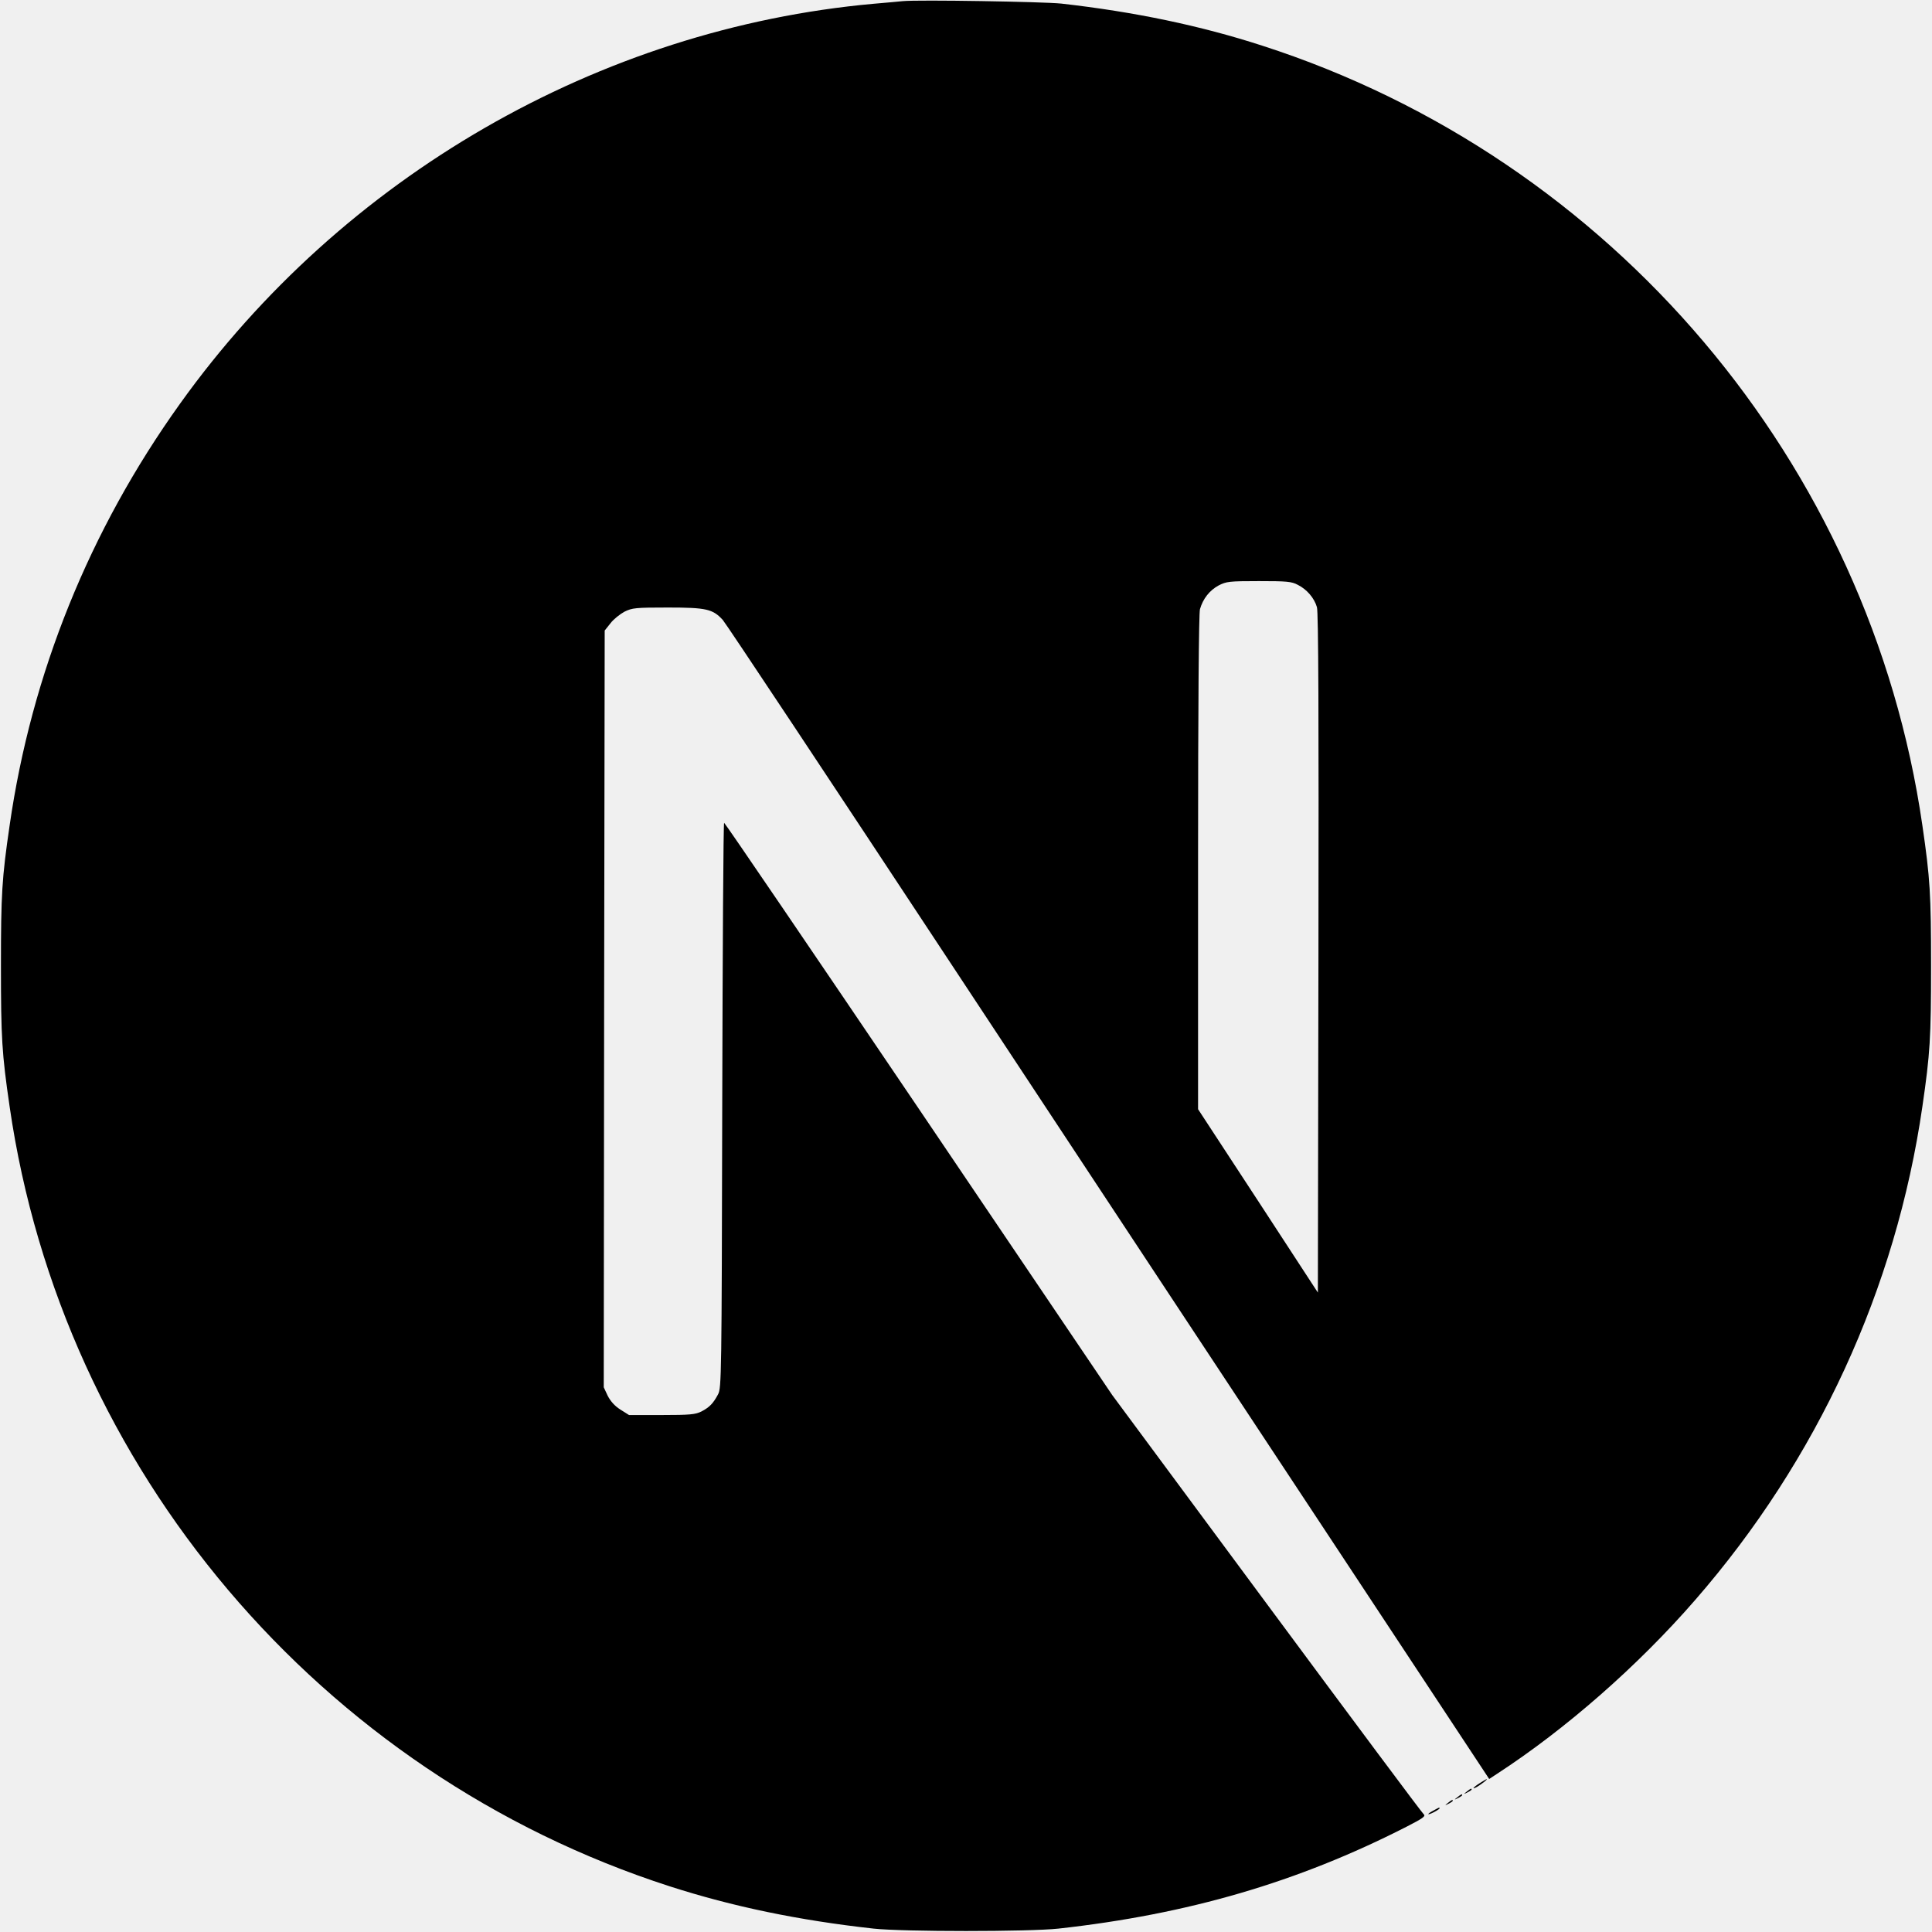
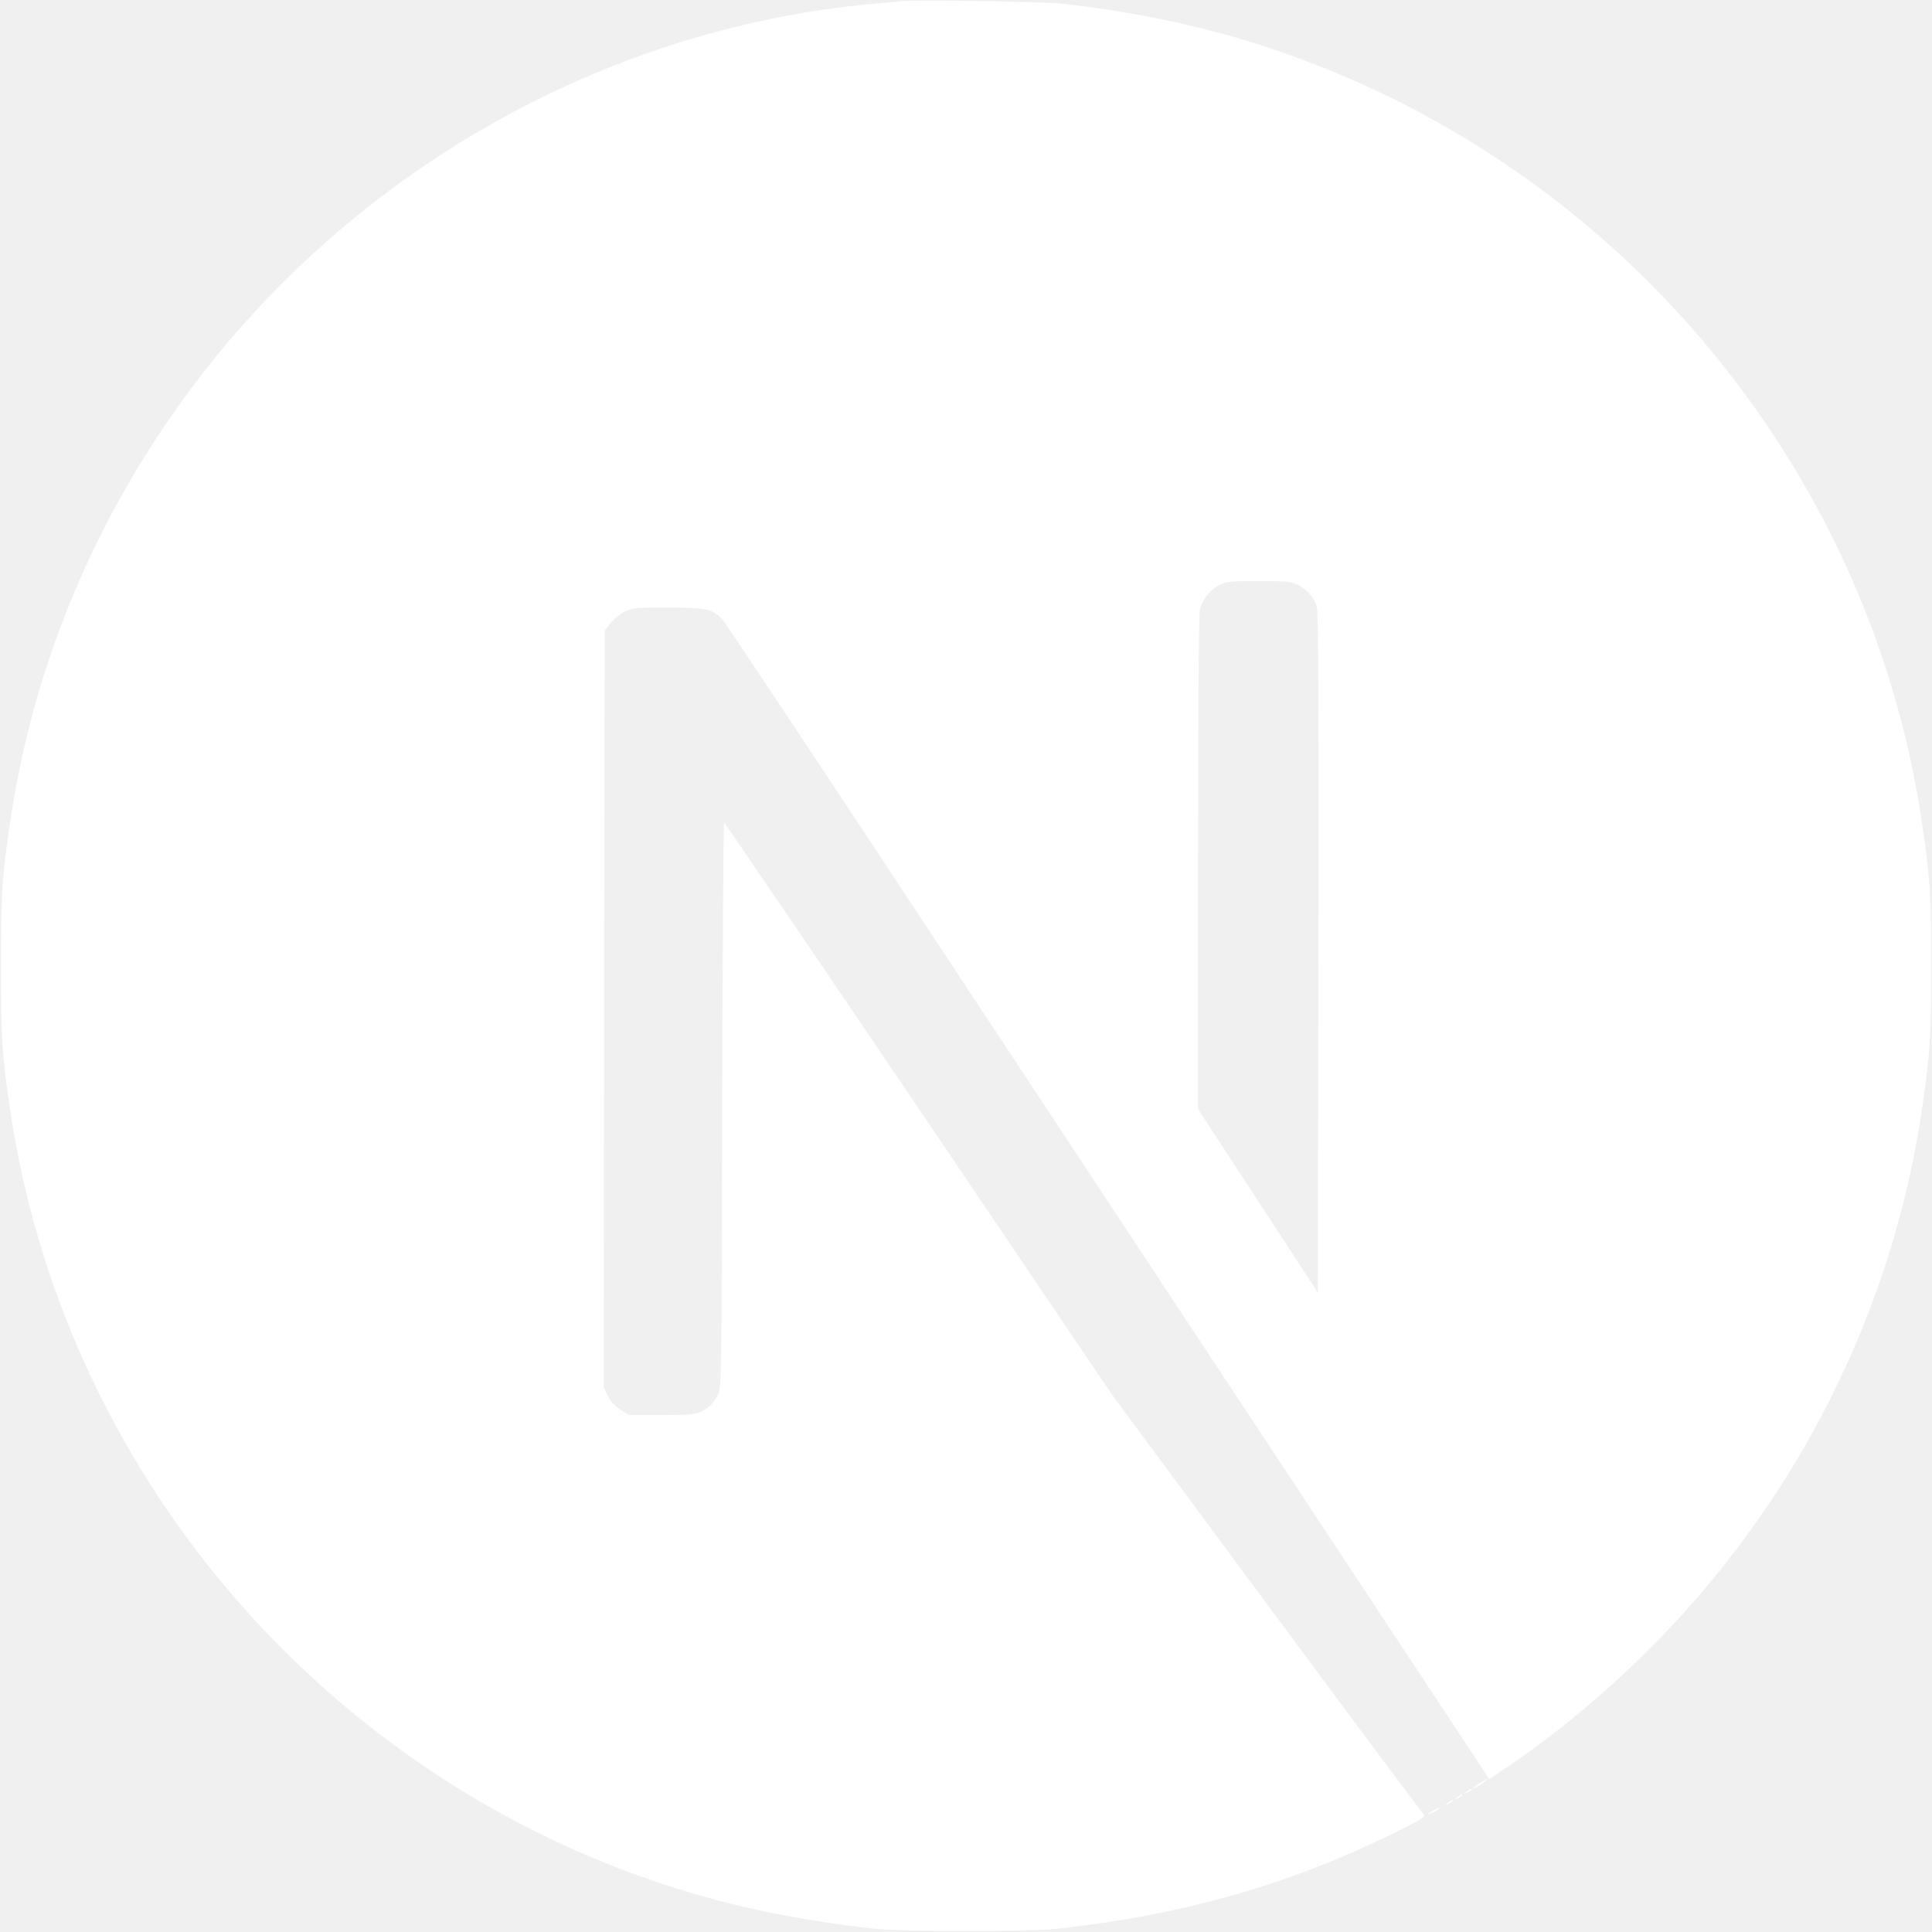
<svg xmlns="http://www.w3.org/2000/svg" version="1.0" width="1024pt" height="1024pt" viewBox="0 0 1024 1024" preserveAspectRatio="xMidYMid meet">
-   <g transform="translate(0,1024) scale(0.1,-0.1)" fill="#000000" stroke="none">
+   <g transform="translate(0,1024) scale(0.1,-0.1)" fill="#fff" stroke="none">
    <path d="M4785 10234 c-22 -2 -92 -9 -155 -14 -1453 -131 -2814 -915 -3676 -2120 -480 -670 -787 -1430 -903 -2235 -41 -281 -46 -364 -46 -745 0 -381 5 -464 46 -745 278 -1921 1645 -3535 3499 -4133 332 -107 682 -180 1080 -224 155 -17 825 -17 980 0 687 76 1269 246 1843 539 88 45 105 57 93 67 -8 6 -383 509 -833 1117 l-818 1105 -1025 1517 c-564 834 -1028 1516 -1032 1516 -4 1 -8 -673 -10 -1496 -3 -1441 -4 -1499 -22 -1533 -26 -49 -46 -69 -88 -91 -32 -16 -60 -19 -211 -19 l-173 0 -46 29 c-30 19 -52 44 -67 73 l-21 45 2 2005 3 2006 31 39 c16 21 50 48 74 61 41 20 57 22 230 22 204 0 238 -8 291 -66 15 -16 570 -852 1234 -1859 664 -1007 1572 -2382 2018 -3057 l810 -1227 41 27 c363 236 747 572 1051 922 647 743 1064 1649 1204 2615 41 281 46 364 46 745 0 381 -5 464 -46 745 -278 1921 -1645 3535 -3499 4133 -327 106 -675 179 -1065 223 -96 10 -757 21 -840 13z m2094 -3094 c48 -24 87 -70 101 -118 8 -26 10 -582 8 -1835 l-3 -1798 -317 486 -318 486 0 1307 c0 845 4 1320 10 1343 16 56 51 100 99 126 41 21 56 23 213 23 148 0 174 -2 207 -20z" />
    <path d="M7843 789 c-35 -22 -46 -37 -15 -20 22 13 58 40 52 41 -3 0 -20 -10 -37 -21z" />
    <path d="M7774 744 c-18 -14 -18 -15 4 -4 12 6 22 13 22 15 0 8 -5 6 -26 -11z" />
    <path d="M7724 714 c-18 -14 -18 -15 4 -4 12 6 22 13 22 15 0 8 -5 6 -26 -11z" />
    <path d="M7674 684 c-18 -14 -18 -15 4 -4 12 6 22 13 22 15 0 8 -5 6 -26 -11z" />
    <path d="M7598 644 c-38 -20 -36 -28 2 -9 17 9 30 18 30 20 0 7 -1 6 -32 -11z" />
  </g>
</svg>
